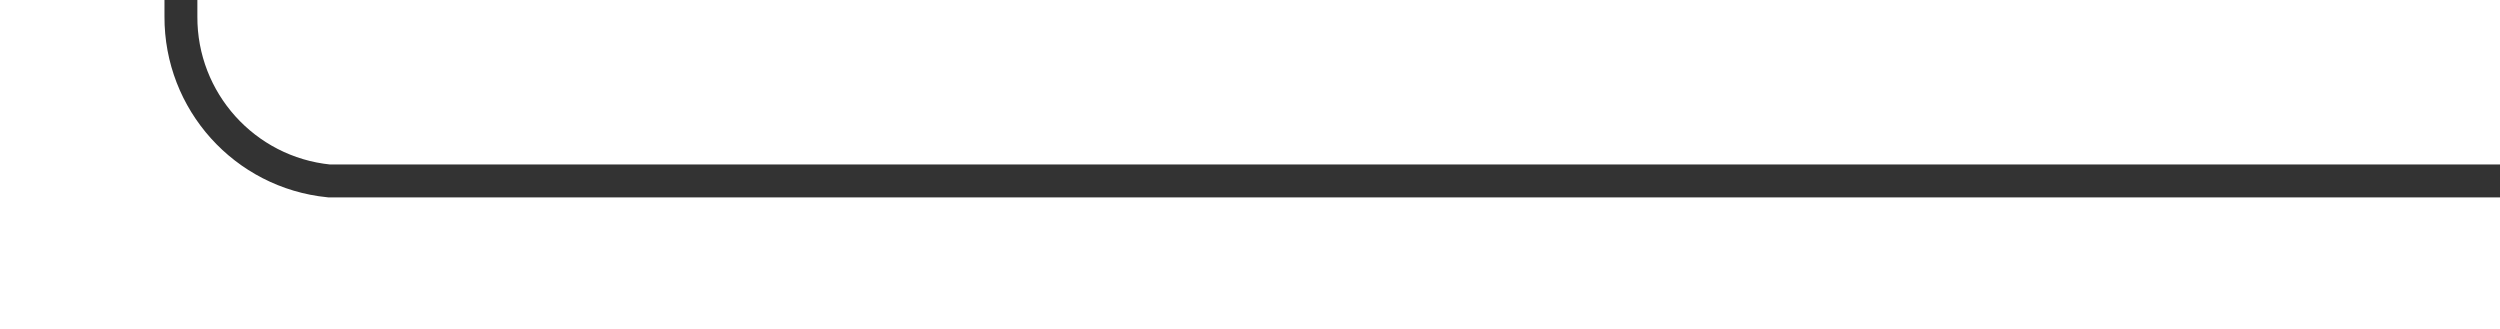
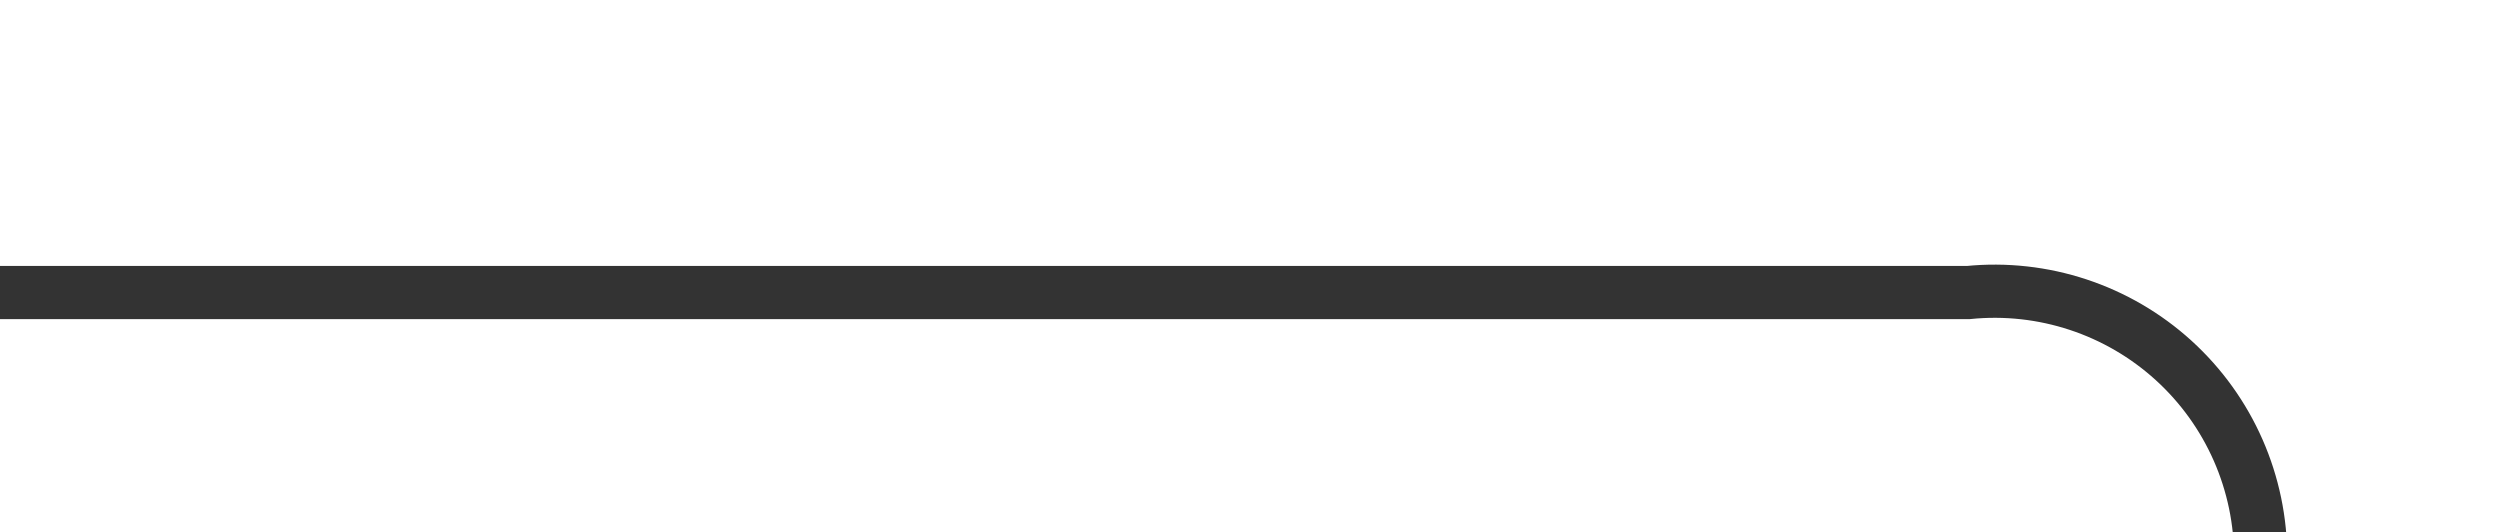
- <svg xmlns="http://www.w3.org/2000/svg" version="1.1" width="76px" height="10px" preserveAspectRatio="xMinYMid meet" viewBox="586 4460  76 8">
-   <path d="M 662 4464.5  L 596 4464.5  A 5 5 0 0 1 591.5 4459.5 L 591.5 4250  A 5 5 0 0 0 586.5 4245.5 L 525 4245.5  " stroke-width="1" stroke="#333333" fill="none" />
-   <path d="M 526 4239.2  L 520 4245.5  L 526 4251.8  L 526 4239.2  Z " fill-rule="nonzero" fill="#333333" stroke="none" />
+ <svg xmlns="http://www.w3.org/2000/svg" version="1.1" width="47px" height="10px" preserveAspectRatio="xMinYMid meet" viewBox="1029 2337  47 8">
+   <path d="M 1029 2341.5  L 1066 2341.5  A 5 5 0 0 1 1071.5 2346.5 L 1071.5 2418  A 5 5 0 0 0 1076.5 2423.5 L 1108 2423.5  " stroke-width="1" stroke="#333333" fill="none" />
+   <path d="M 1107 2429.8  L 1113 2423.5  L 1107 2417.2  L 1107 2429.8  Z " fill-rule="nonzero" fill="#333333" stroke="none" />
</svg>
